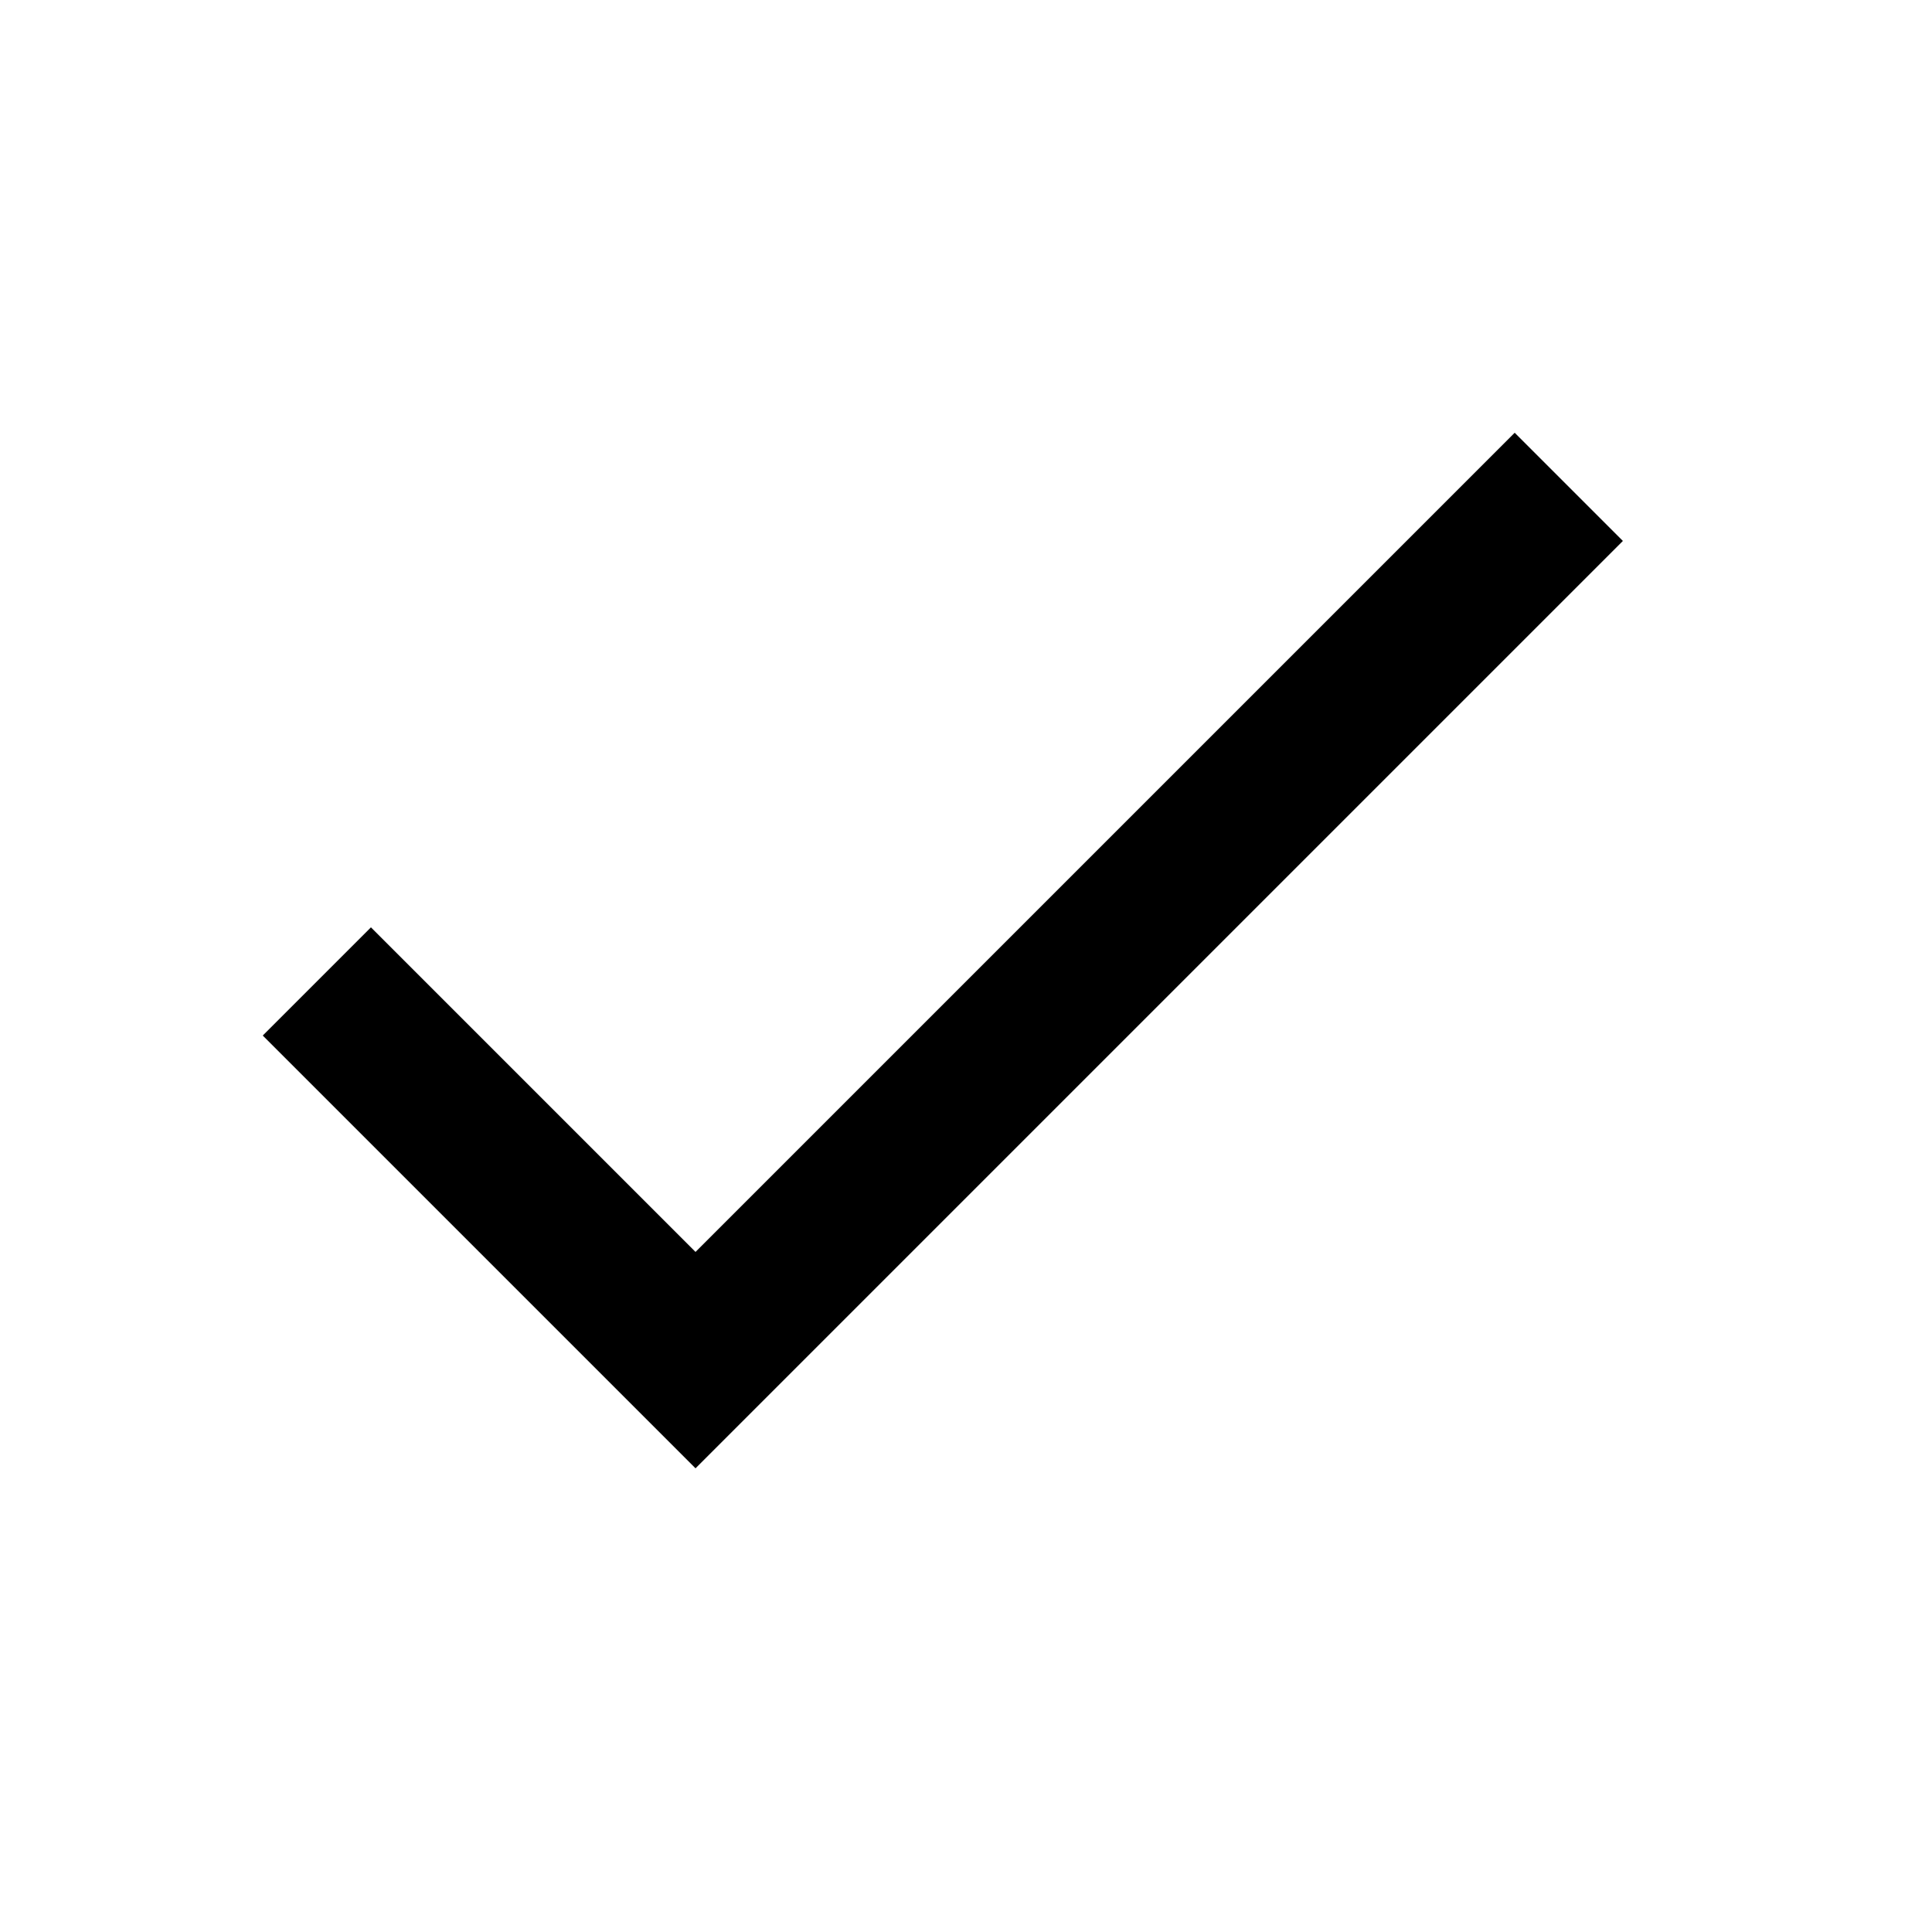
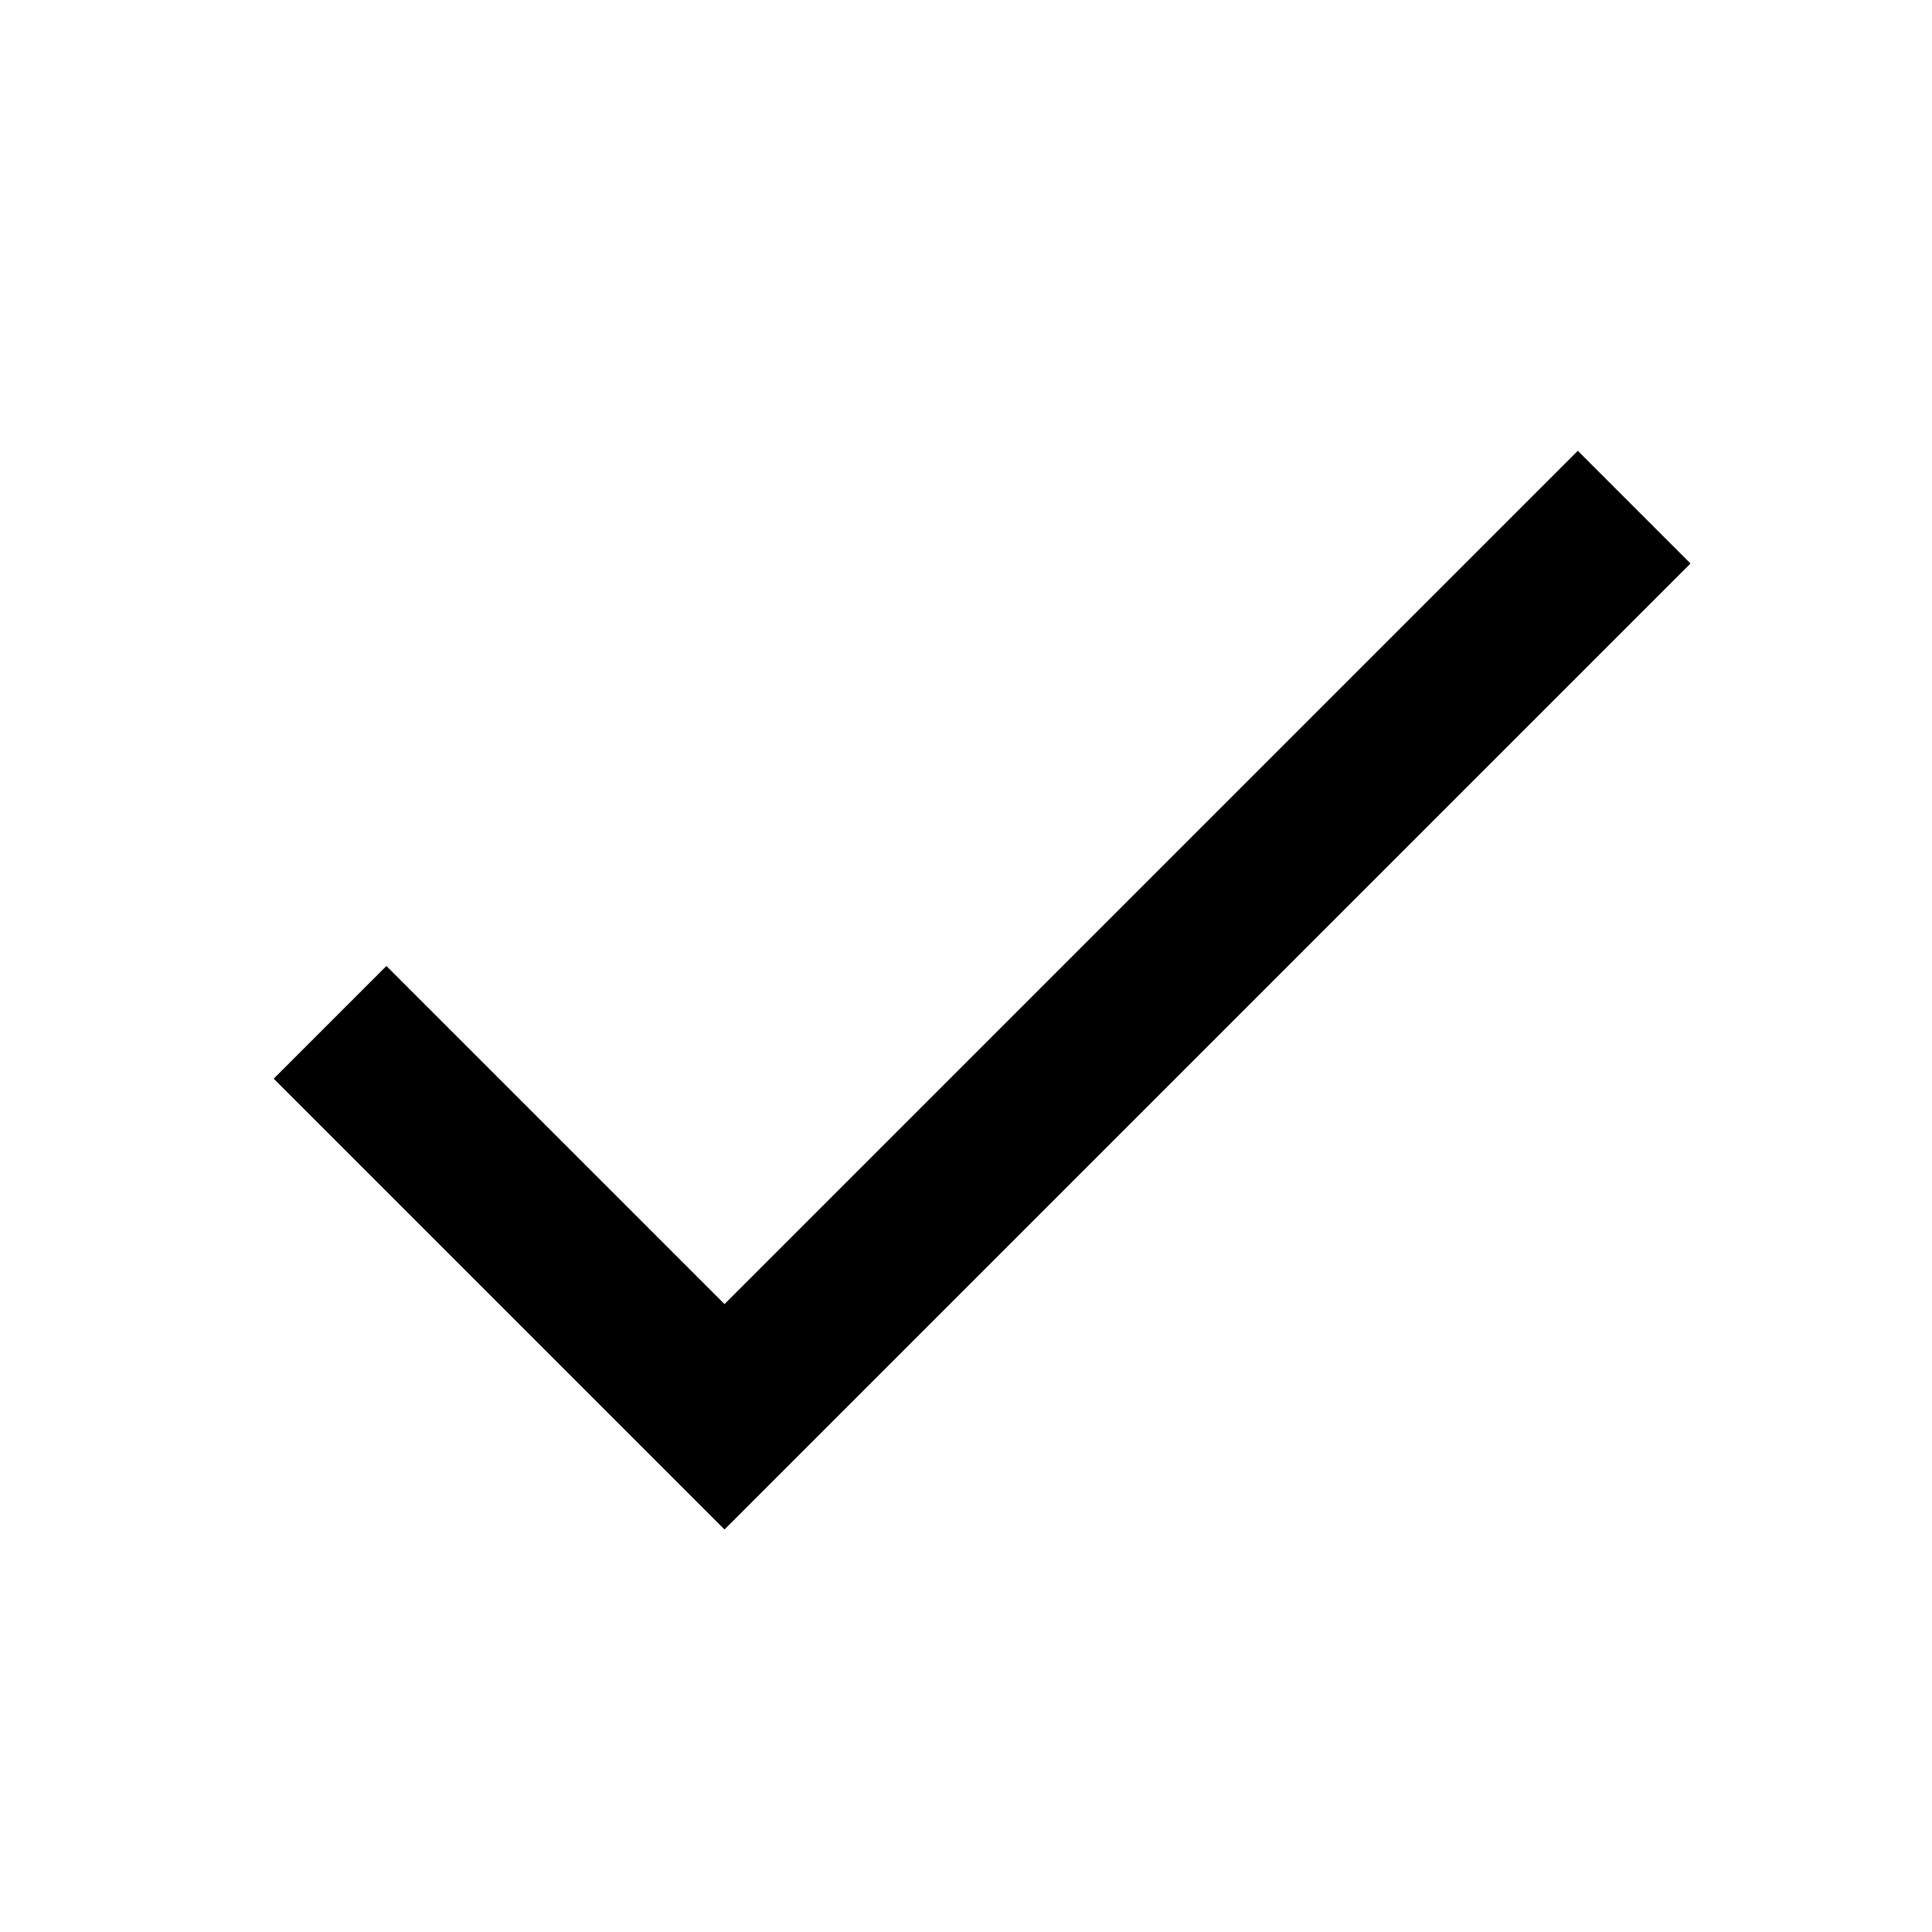
- <svg xmlns="http://www.w3.org/2000/svg" fill="#000000" height="25" viewBox="0 0 25 25" width="25">
+ <svg xmlns="http://www.w3.org/2000/svg" fill="#000000" height="24" viewBox="0 0 24 24" width="24">
  <path d="M0 0h24v24H0z" fill="none" />
  <path d="M9 16.2L4.8 12l-1.4 1.4L9 19 21 7l-1.4-1.4L9 16.2z" />
</svg>
